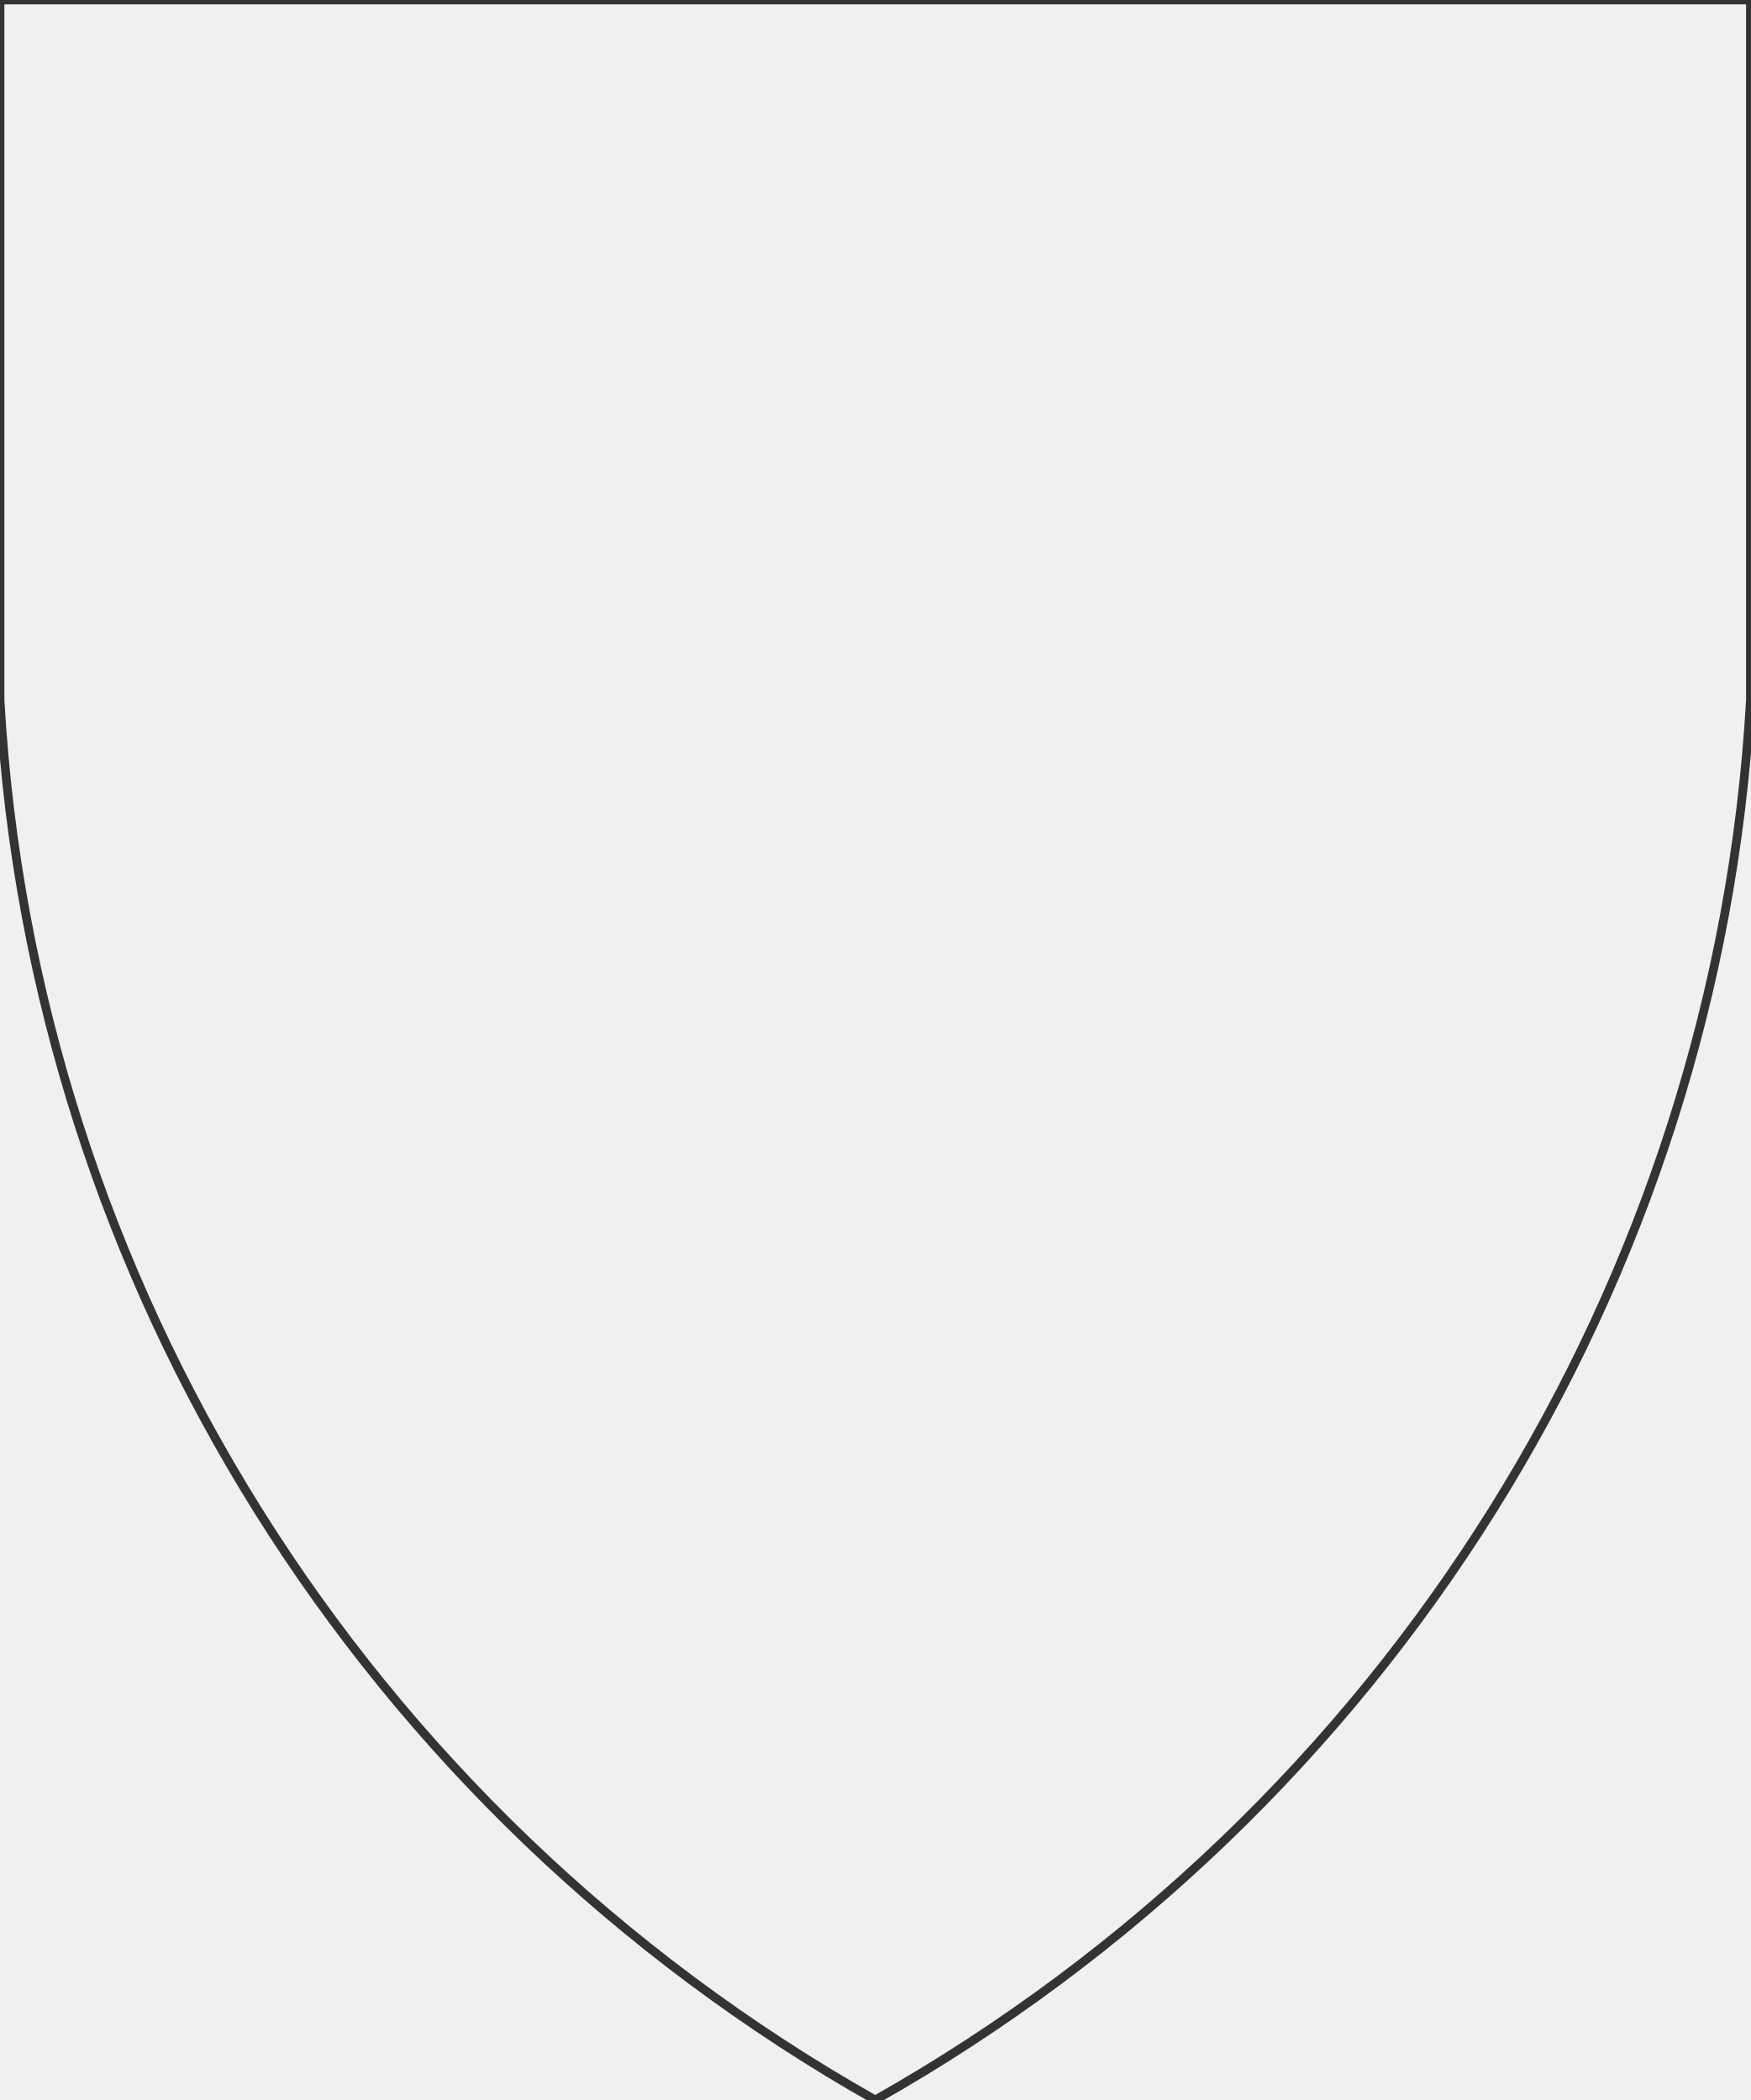
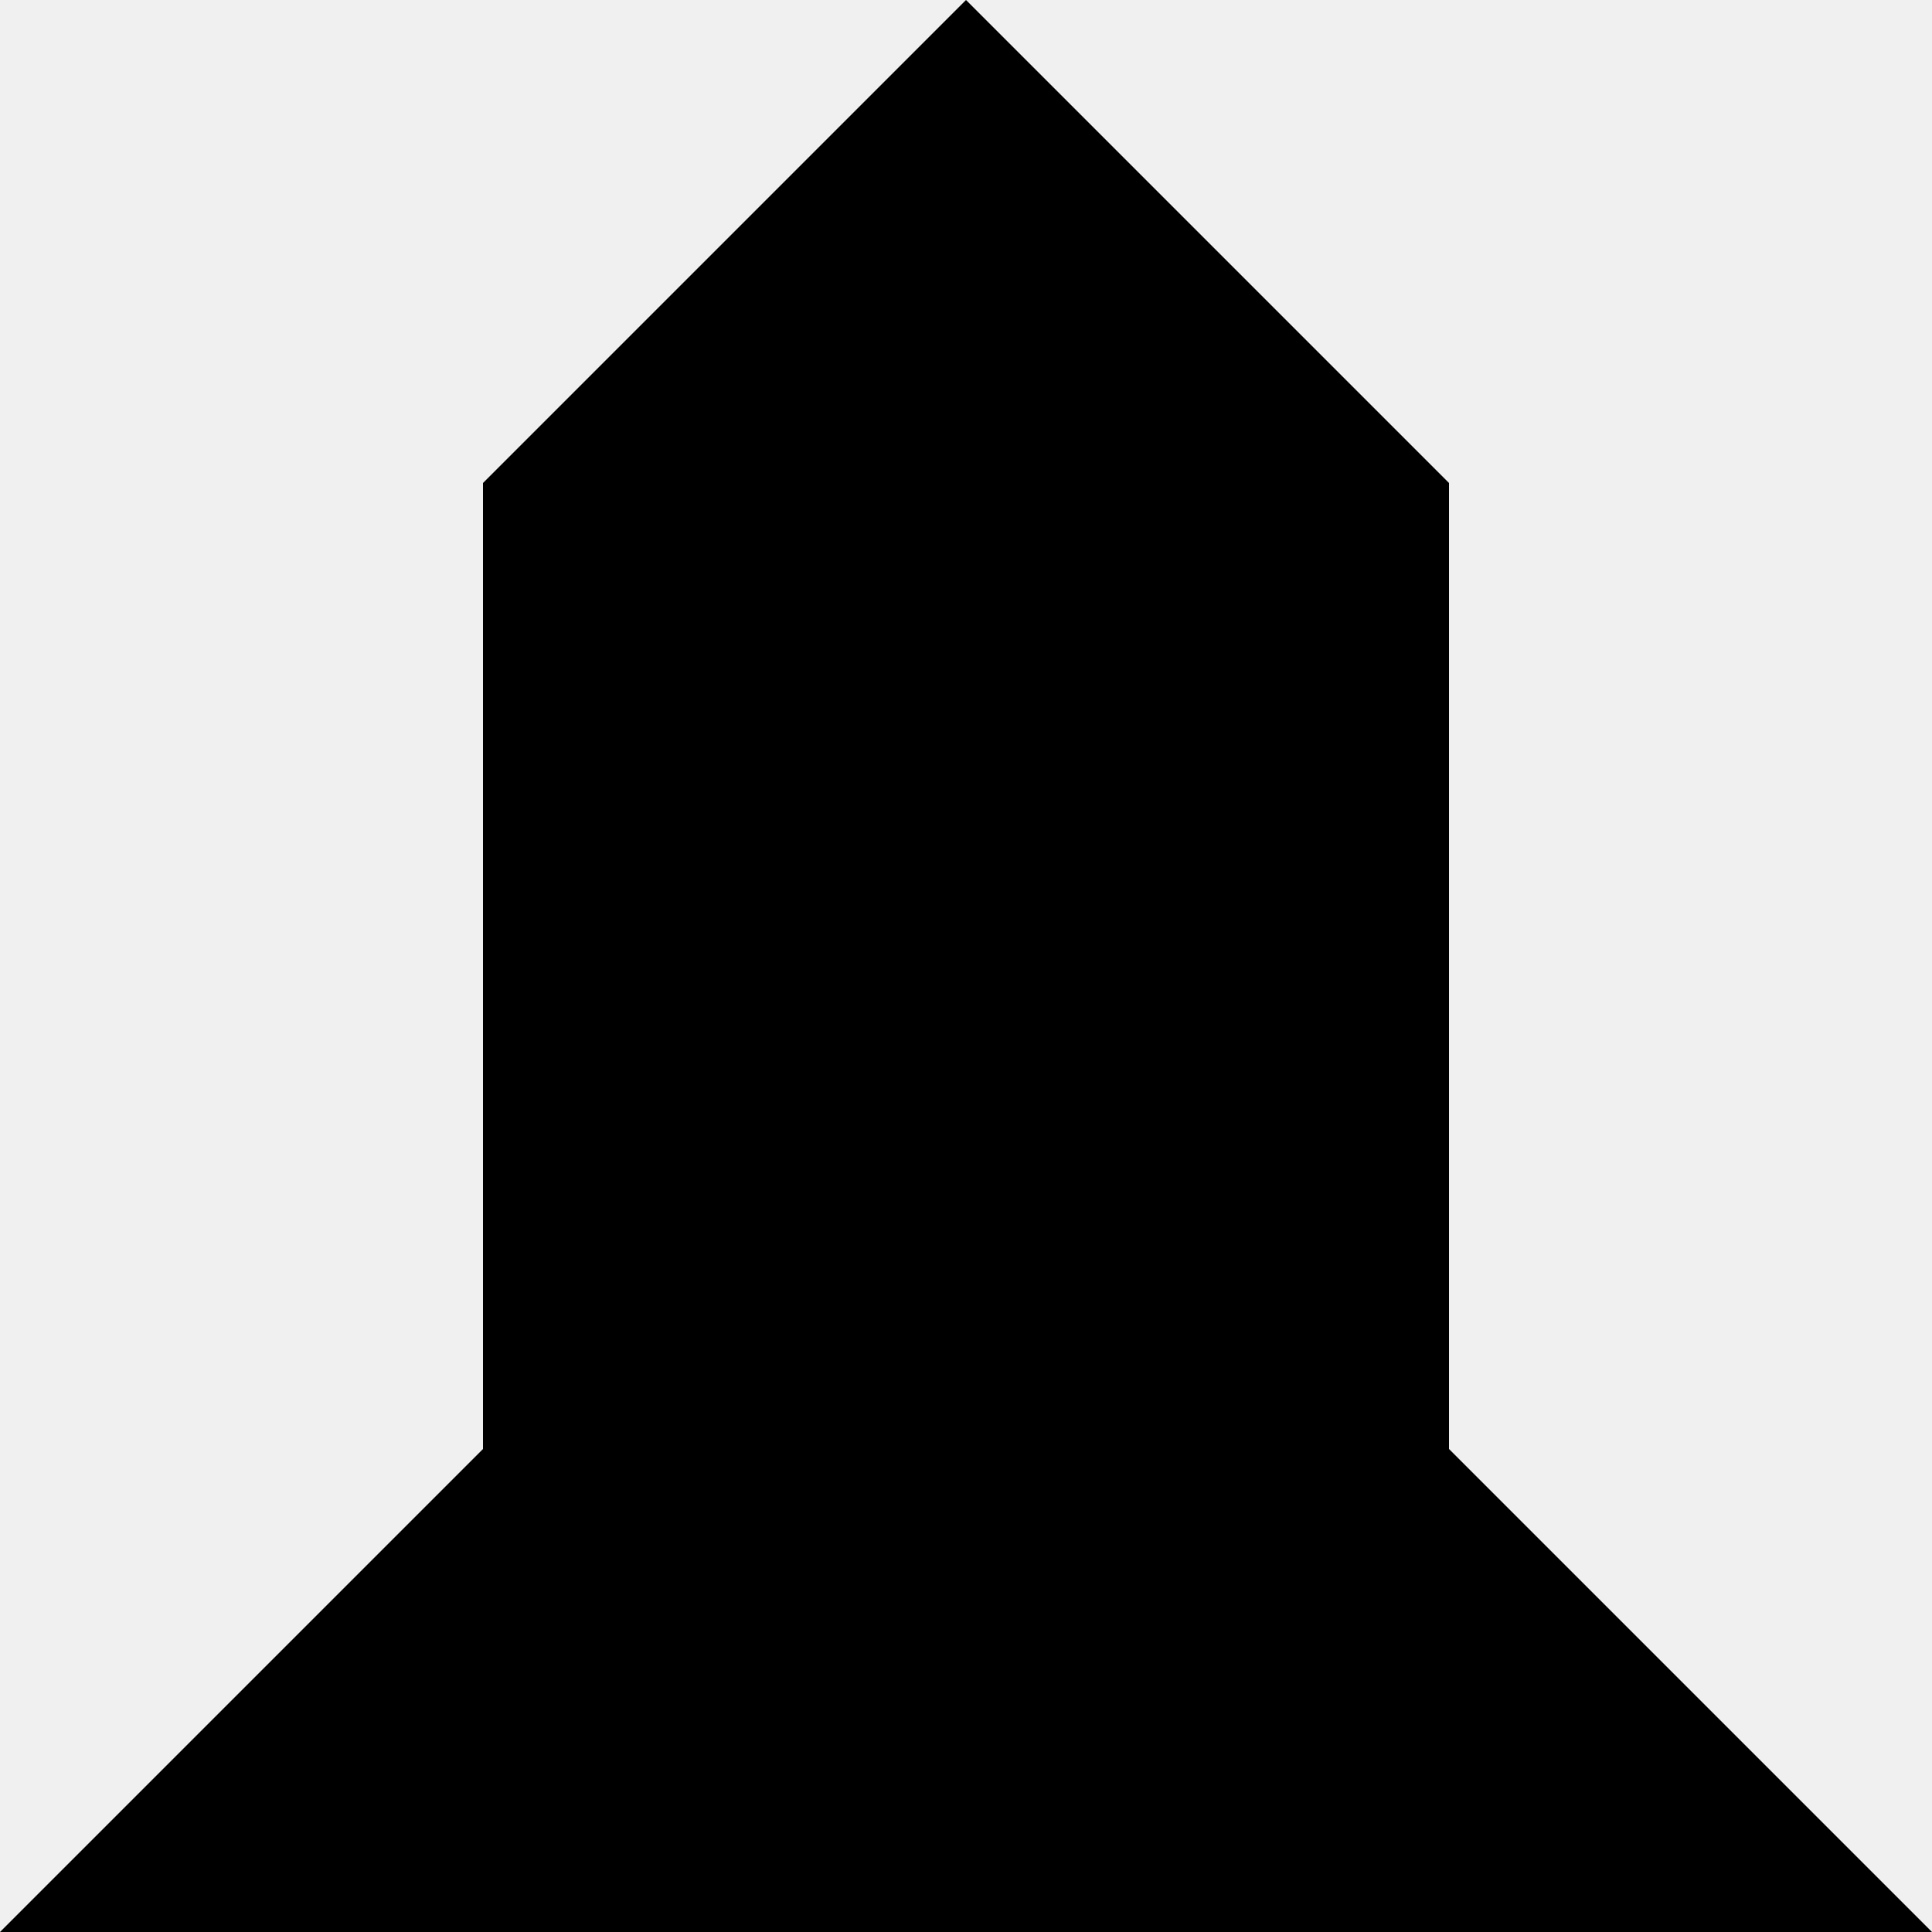
- <svg xmlns="http://www.w3.org/2000/svg" version="1.2" baseProfile="tiny" width="200px" height="240px" viewBox="0 0 200 240">
-   <defs>
-     <pattern id="field-pattern-jb6wh67kwejxusngyk" width="50" height="60" patternUnits="userSpaceOnUse" viewBox="0 0 200 240">
-       <symbol viewBox="0 0 200 240" id="ermine" width="25" height="30">
-         <rect width="100%" height="100%" fill="white" />
-         <g transform="translate(100,240)">
-           <path d="M0,-174 C -15,-30 -28,-35 -55,0 L -15,-28 0,0 15,-28 55,0 C 28,-35 15,-30 0,-174z" />
-           <circle cy="-226" r="14" />
-           <circle cy="-194" cx="-32" r="14" />
-           <circle cy="-194" cx="32" r="14" />
-         </g>
-       </symbol>
-       <g transform="translate(25,30)">
-         <symbol viewBox="0 0 200 240" id="ermine" width="25" height="30">
-           <rect width="100%" height="100%" fill="white" />
-           <g transform="translate(100,240)">
-             <path d="M0,-174 C -15,-30 -28,-35 -55,0 L -15,-28 0,0 15,-28 55,0 C 28,-35 15,-30 0,-174z" />
-             <circle cy="-226" r="14" />
-             <circle cy="-194" cx="-32" r="14" />
-             <circle cy="-194" cx="32" r="14" />
-           </g>
-         </symbol>
-       </g>
-     </pattern>
-   </defs>
-   <path d="M0 0 H200 V80 A197 199.2 90 0 1 100 240 A197 199.2 -90 0 1 0 80 Z" fill="url(#field-pattern-jb6wh67kwejxusngyk)" stroke="#333" />
+ <svg xmlns="http://www.w3.org/2000/svg" version="1.2" baseProfile="tiny" width="200px" height="200px" viewBox="0 0 200 200">
+   <path d="M0 200 L200 200 L150 150 L150 50 L100 0 L50 50 L50 150 Z" />
</svg>
